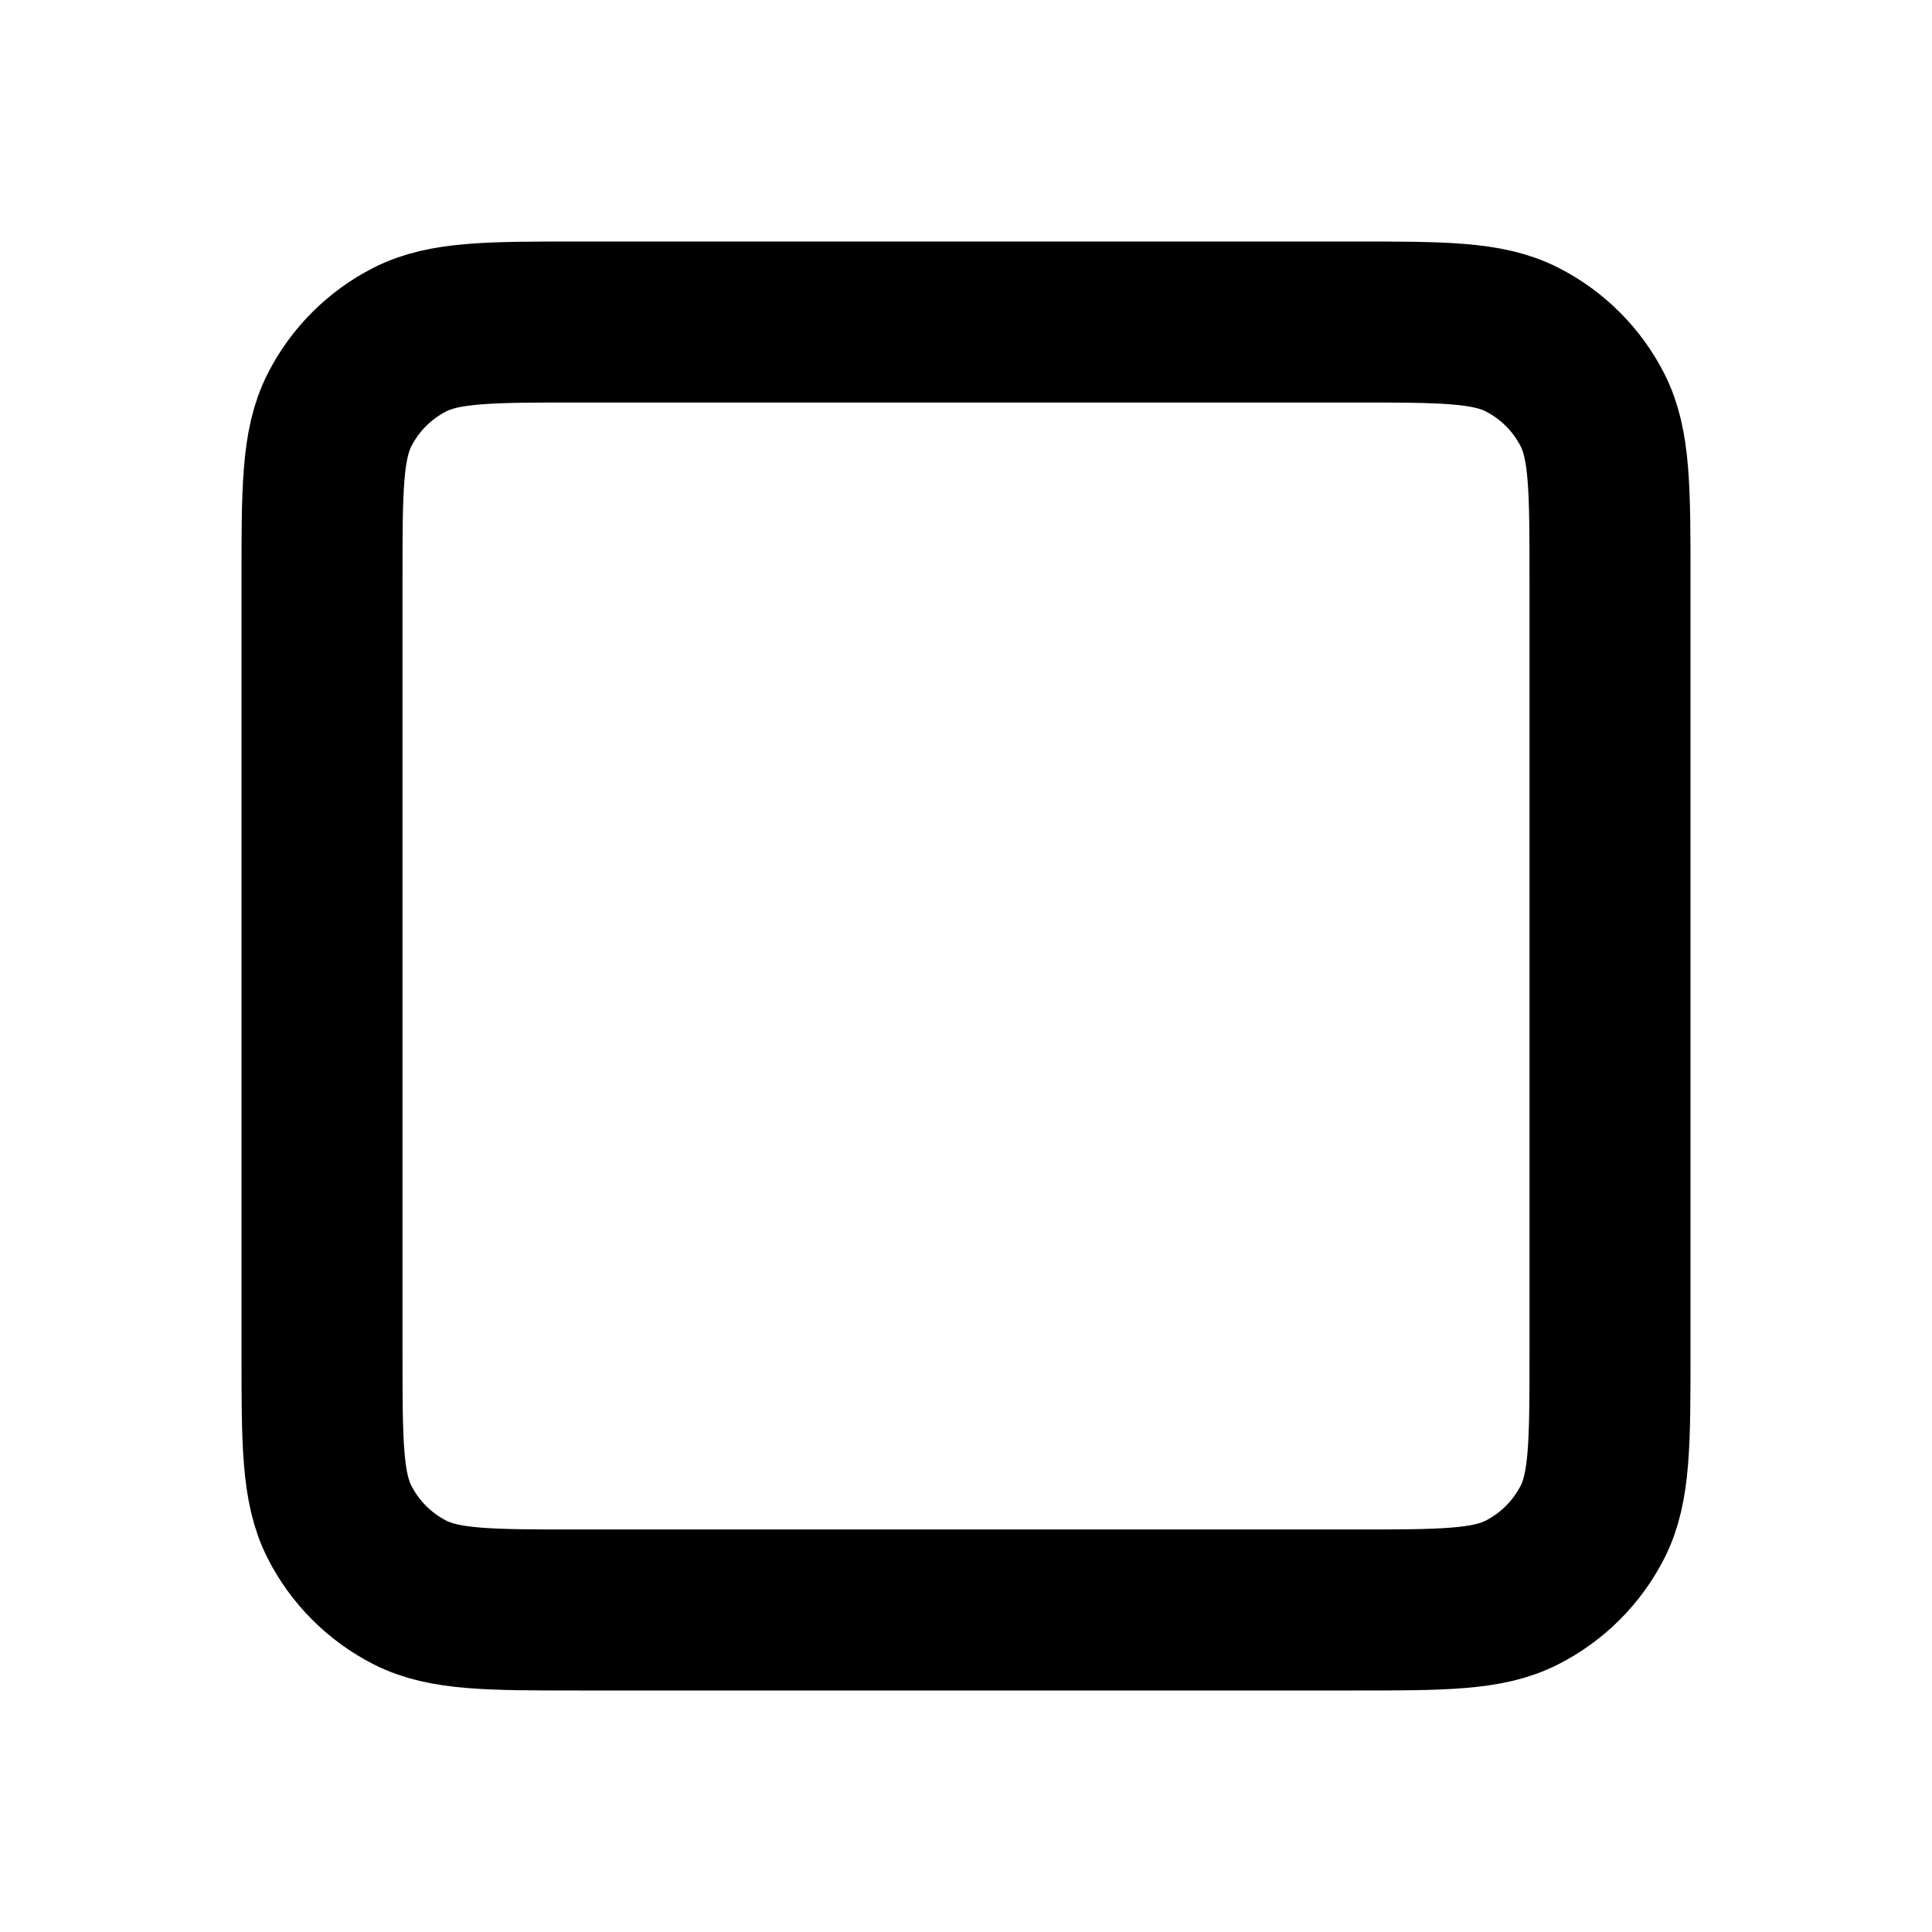
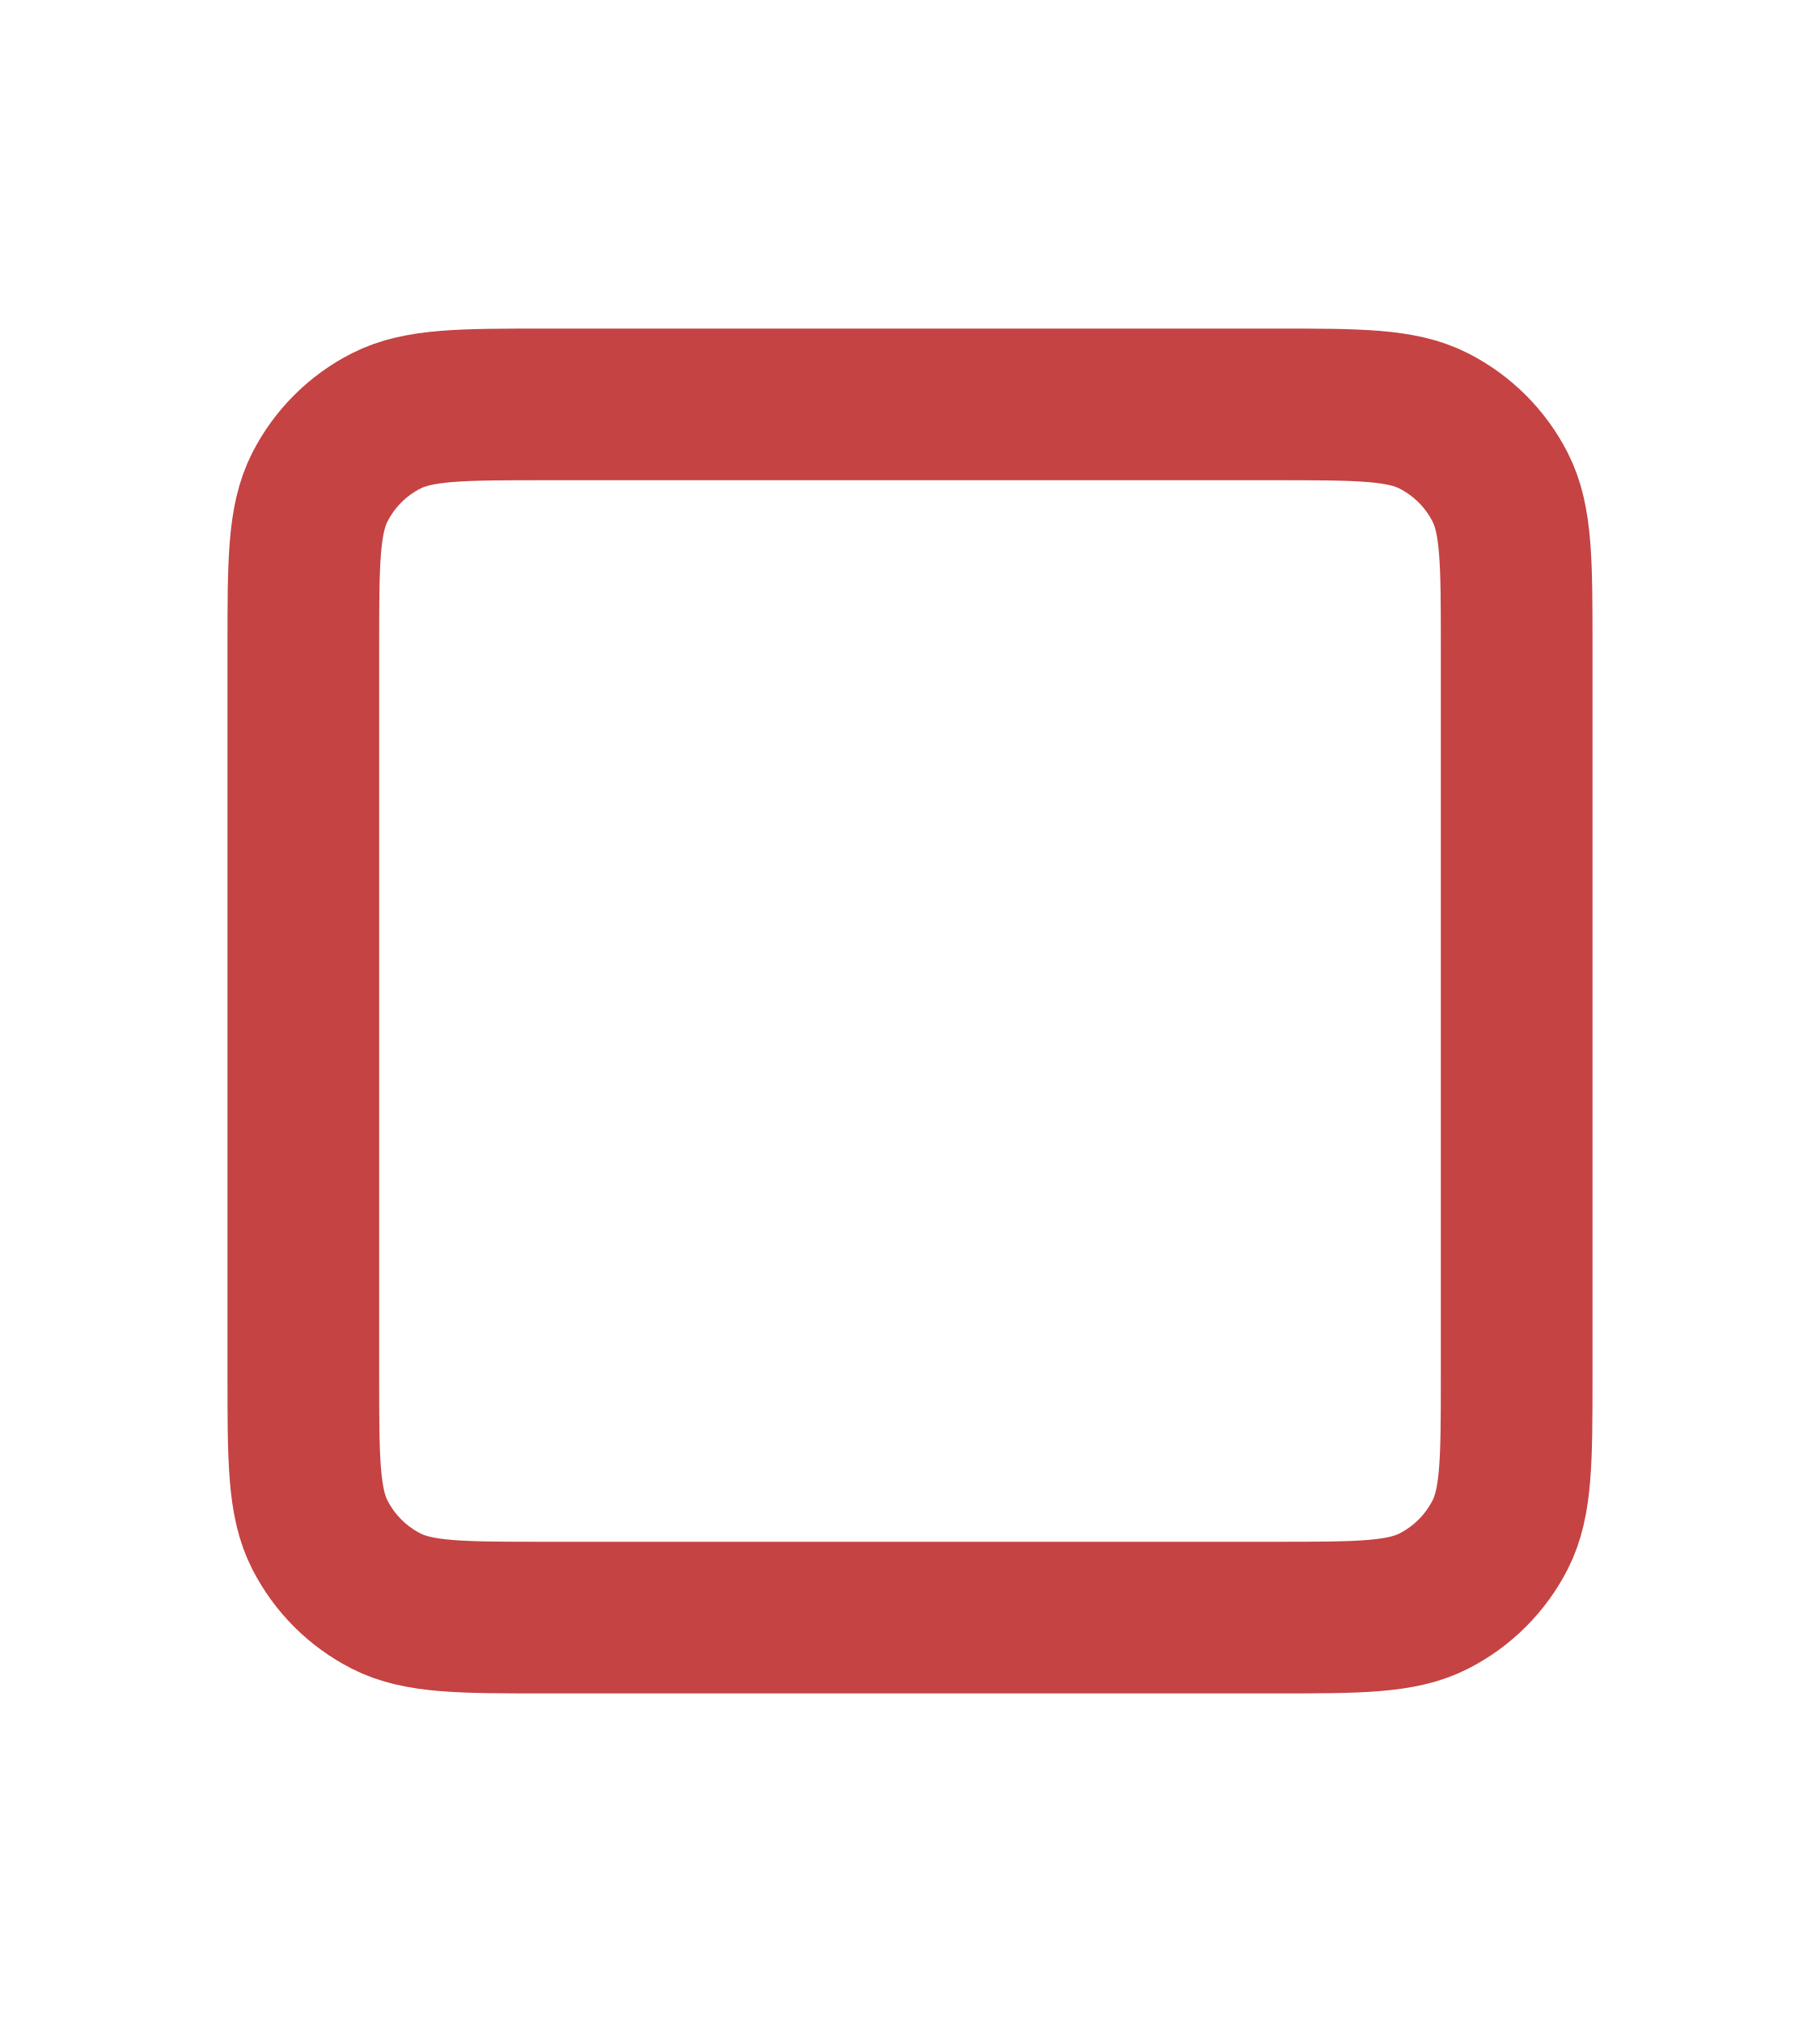
- <svg xmlns="http://www.w3.org/2000/svg" width="20px" height="20px" viewBox="0 0 24 24" fill="none">
+ <svg xmlns="http://www.w3.org/2000/svg" width="18px" height="20px" viewBox="0 0 24 24" fill="none">
  <g id="Interface / Checkbox_Unchecked">
-     <path id="Vector" d="M4 7.2V16.8C4 17.92 4 18.48 4.218 18.908C4.41 19.284 4.715 19.59 5.092 19.782C5.519 20 6.079 20 7.197 20H16.803C17.921 20 18.48 20 18.907 19.782C19.284 19.59 19.59 19.284 19.782 18.908C20 18.48 20 17.922 20 16.804V7.197C20 6.079 20 5.519 19.782 5.092C19.59 4.715 19.284 4.41 18.907 4.218C18.48 4 17.92 4 16.8 4H7.2C6.08 4 5.52 4 5.092 4.218C4.715 4.41 4.41 4.715 4.218 5.092C4 5.52 4 6.08 4 7.2Z" stroke="#000000" stroke-width="2" stroke-linecap="round" stroke-linejoin="round" />
+     <path id="Vector" d="M4 7.2V16.8C4 17.92 4 18.48 4.218 18.908C4.41 19.284 4.715 19.59 5.092 19.782C5.519 20 6.079 20 7.197 20H16.803C17.921 20 18.48 20 18.907 19.782C19.284 19.59 19.59 19.284 19.782 18.908C20 18.48 20 17.922 20 16.804V7.197C20 6.079 20 5.519 19.782 5.092C19.59 4.715 19.284 4.41 18.907 4.218C18.48 4 17.92 4 16.8 4H7.2C6.08 4 5.52 4 5.092 4.218C4.715 4.41 4.41 4.715 4.218 5.092C4 5.52 4 6.08 4 7.2Z" stroke="#c54343" stroke-width="2" stroke-linecap="round" stroke-linejoin="round" />
  </g>
</svg>
